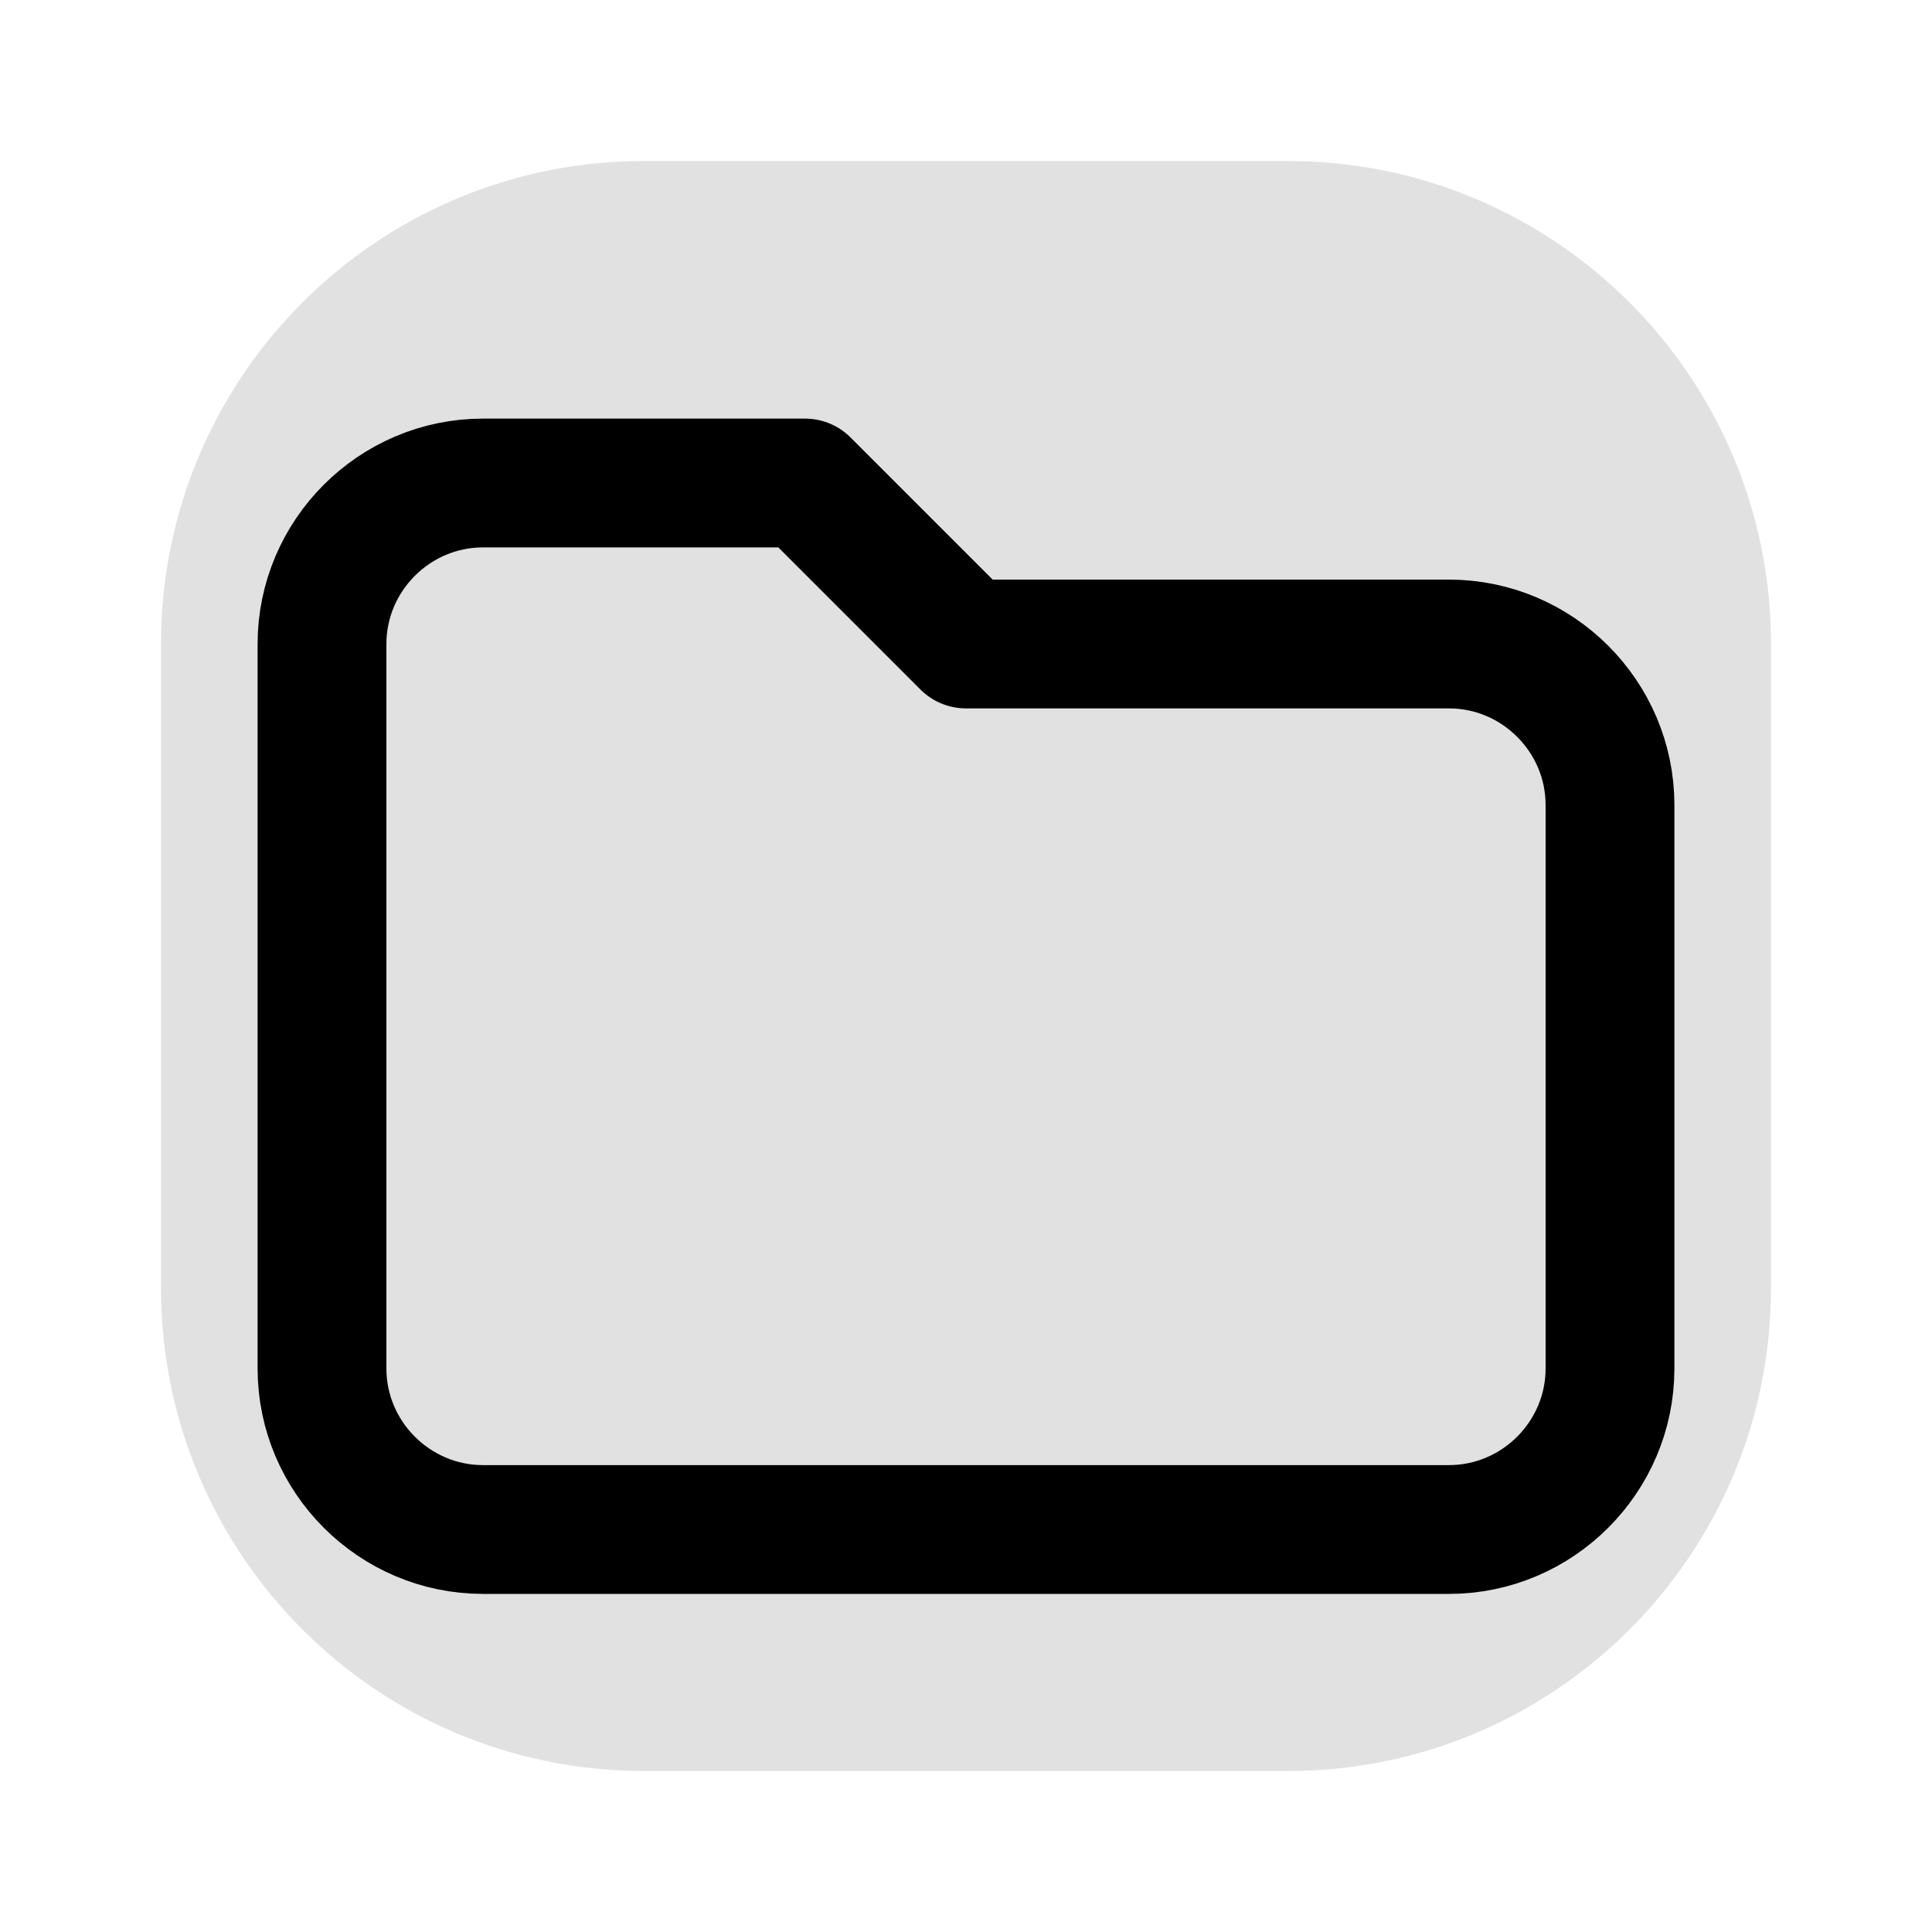
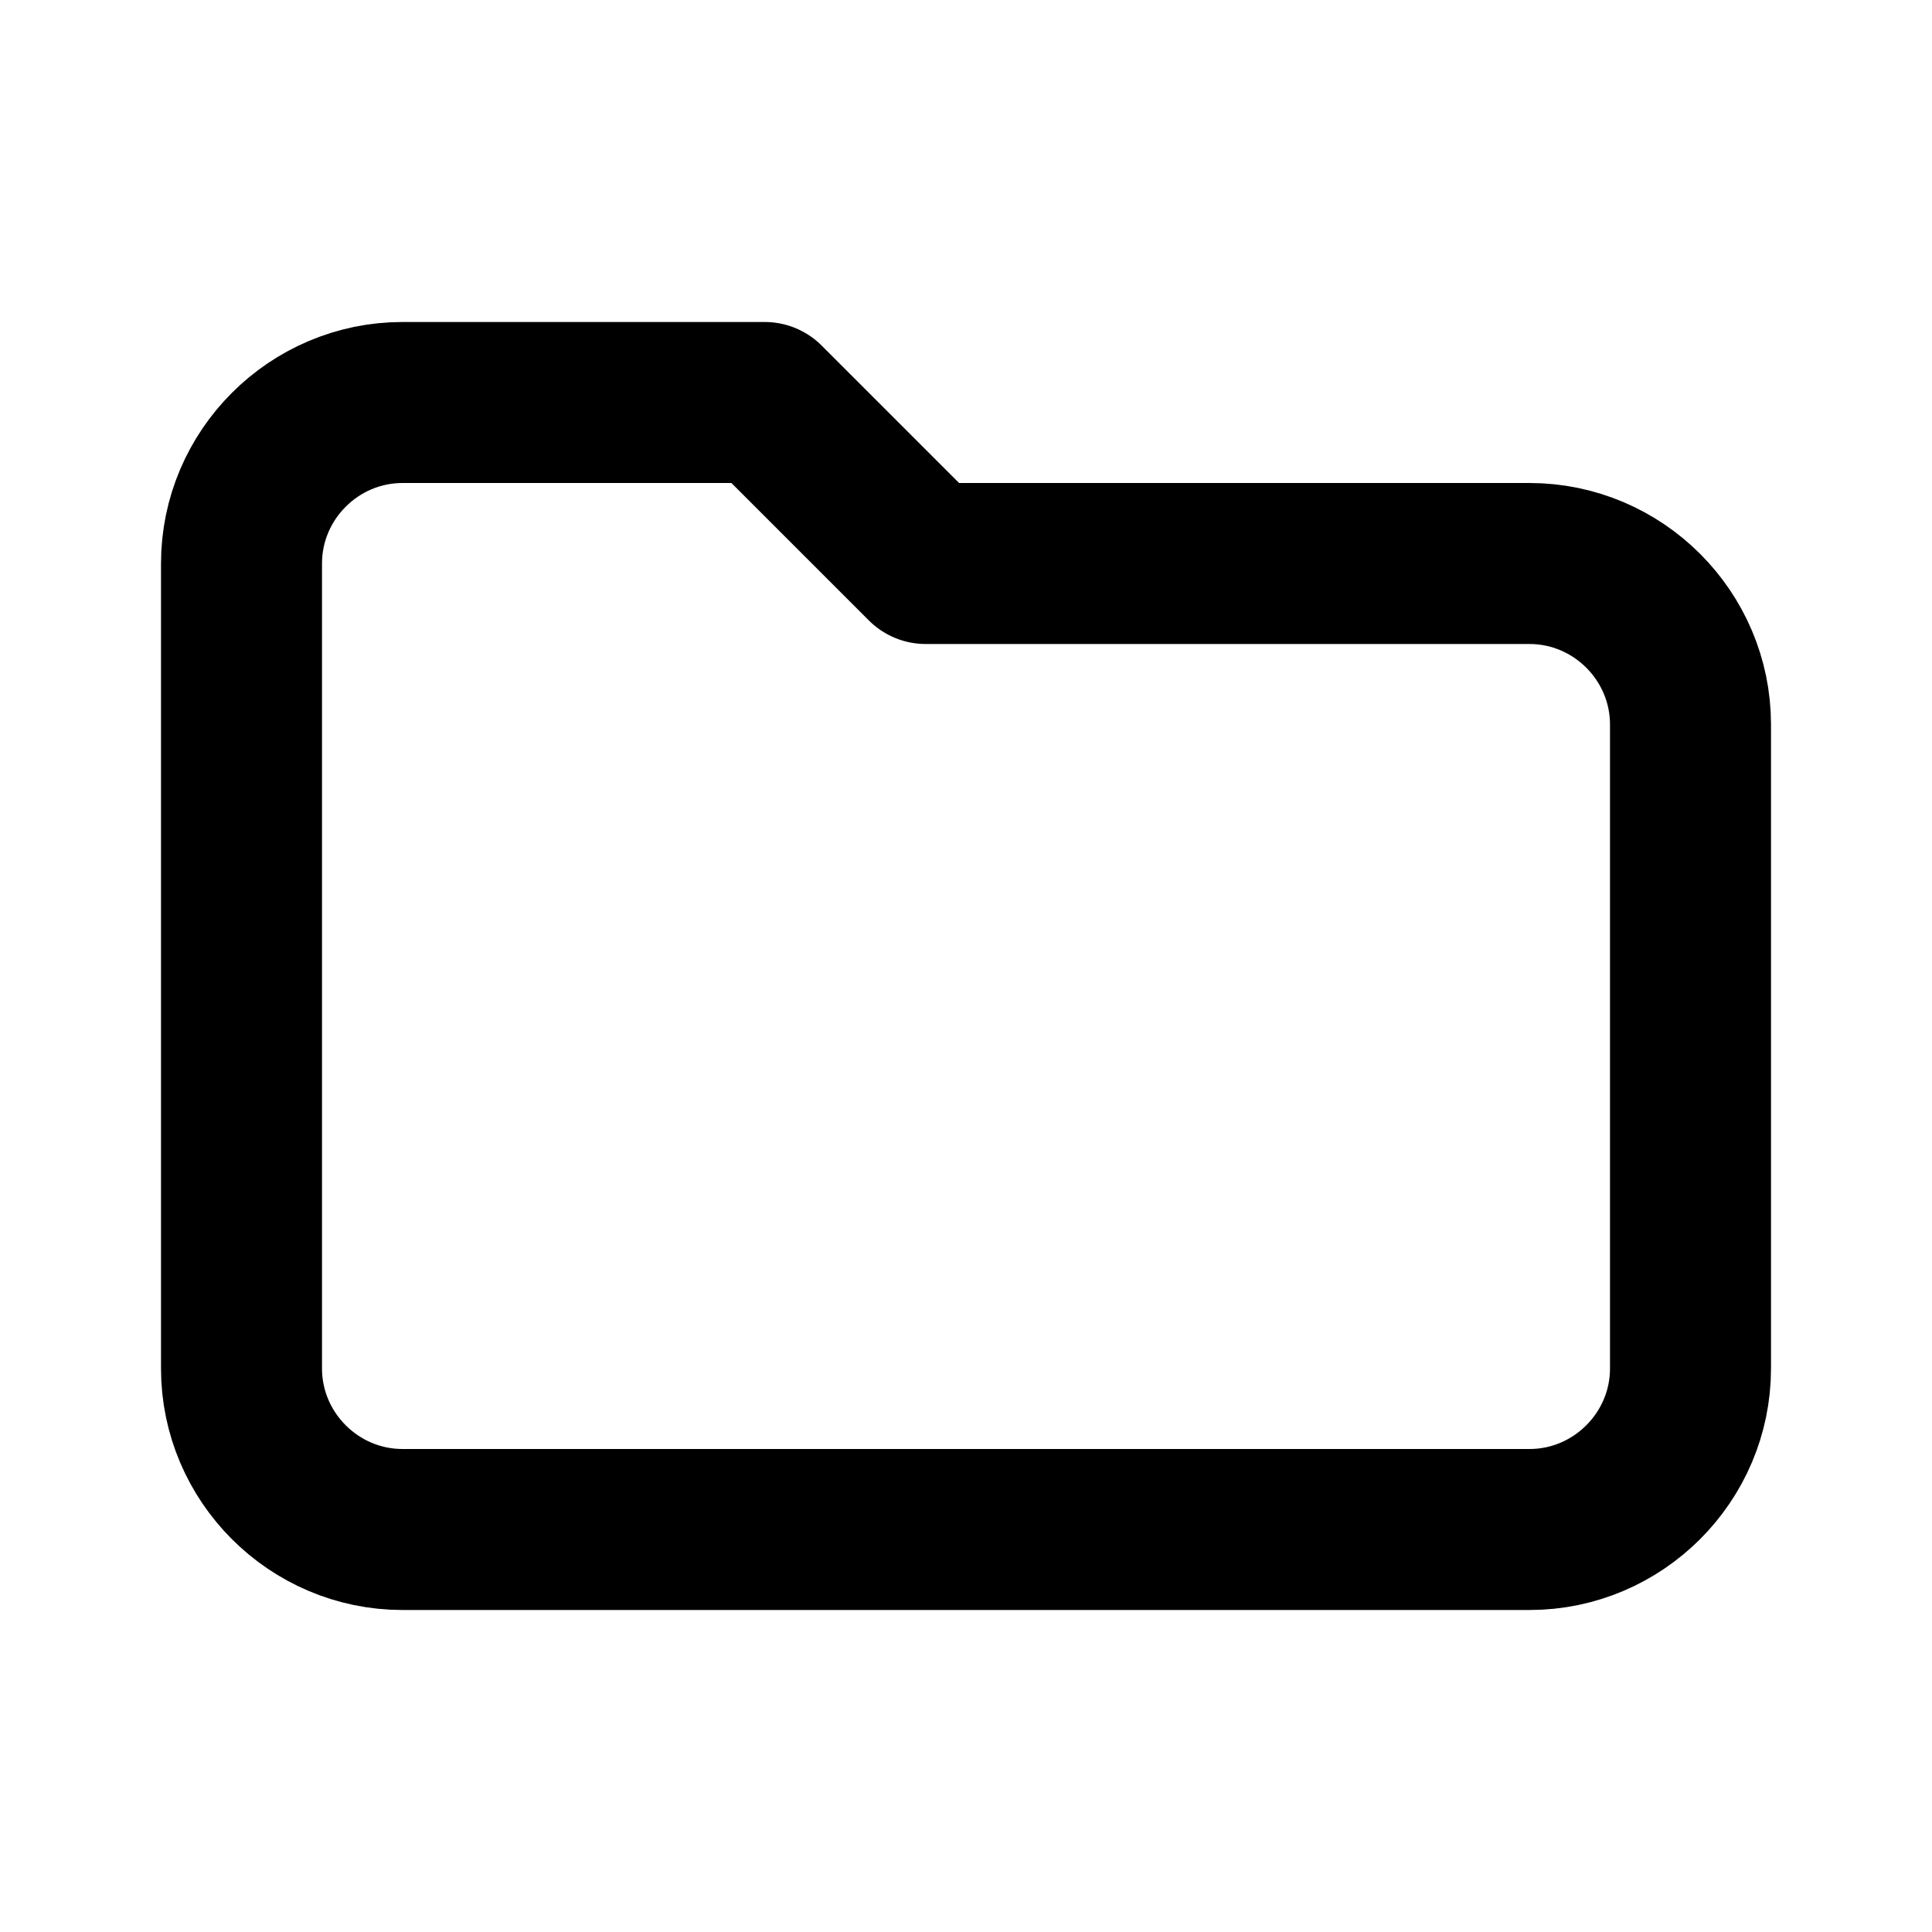
<svg xmlns="http://www.w3.org/2000/svg" viewBox="0 0 24 24" fill="none">
-   <rect x="2" y="2" width="20" height="20" rx="6" fill="currentColor" fill-opacity="0.12" />
-   <path d="M4 8C4 6.9 4.9 6 6 6H10L12 8H18C19.1 8 20 8.9 20 10V17C20 18.1 19.1 19 18 19H6C4.9 19 4 18.1 4 17V8Z" stroke="currentColor" stroke-width="1.6" stroke-linejoin="round" fill="none" />
+   <path d="M3 7C3 5.9 3.9 5 5 5H9.5L11.5 7H19C20.1 7 21 7.9 21 9V17C21 18.1 20.1 19 19 19H5C3.9 19 3 18.1 3 17V7Z" stroke="currentColor" stroke-width="2" stroke-linejoin="round" fill="none" />
</svg>
